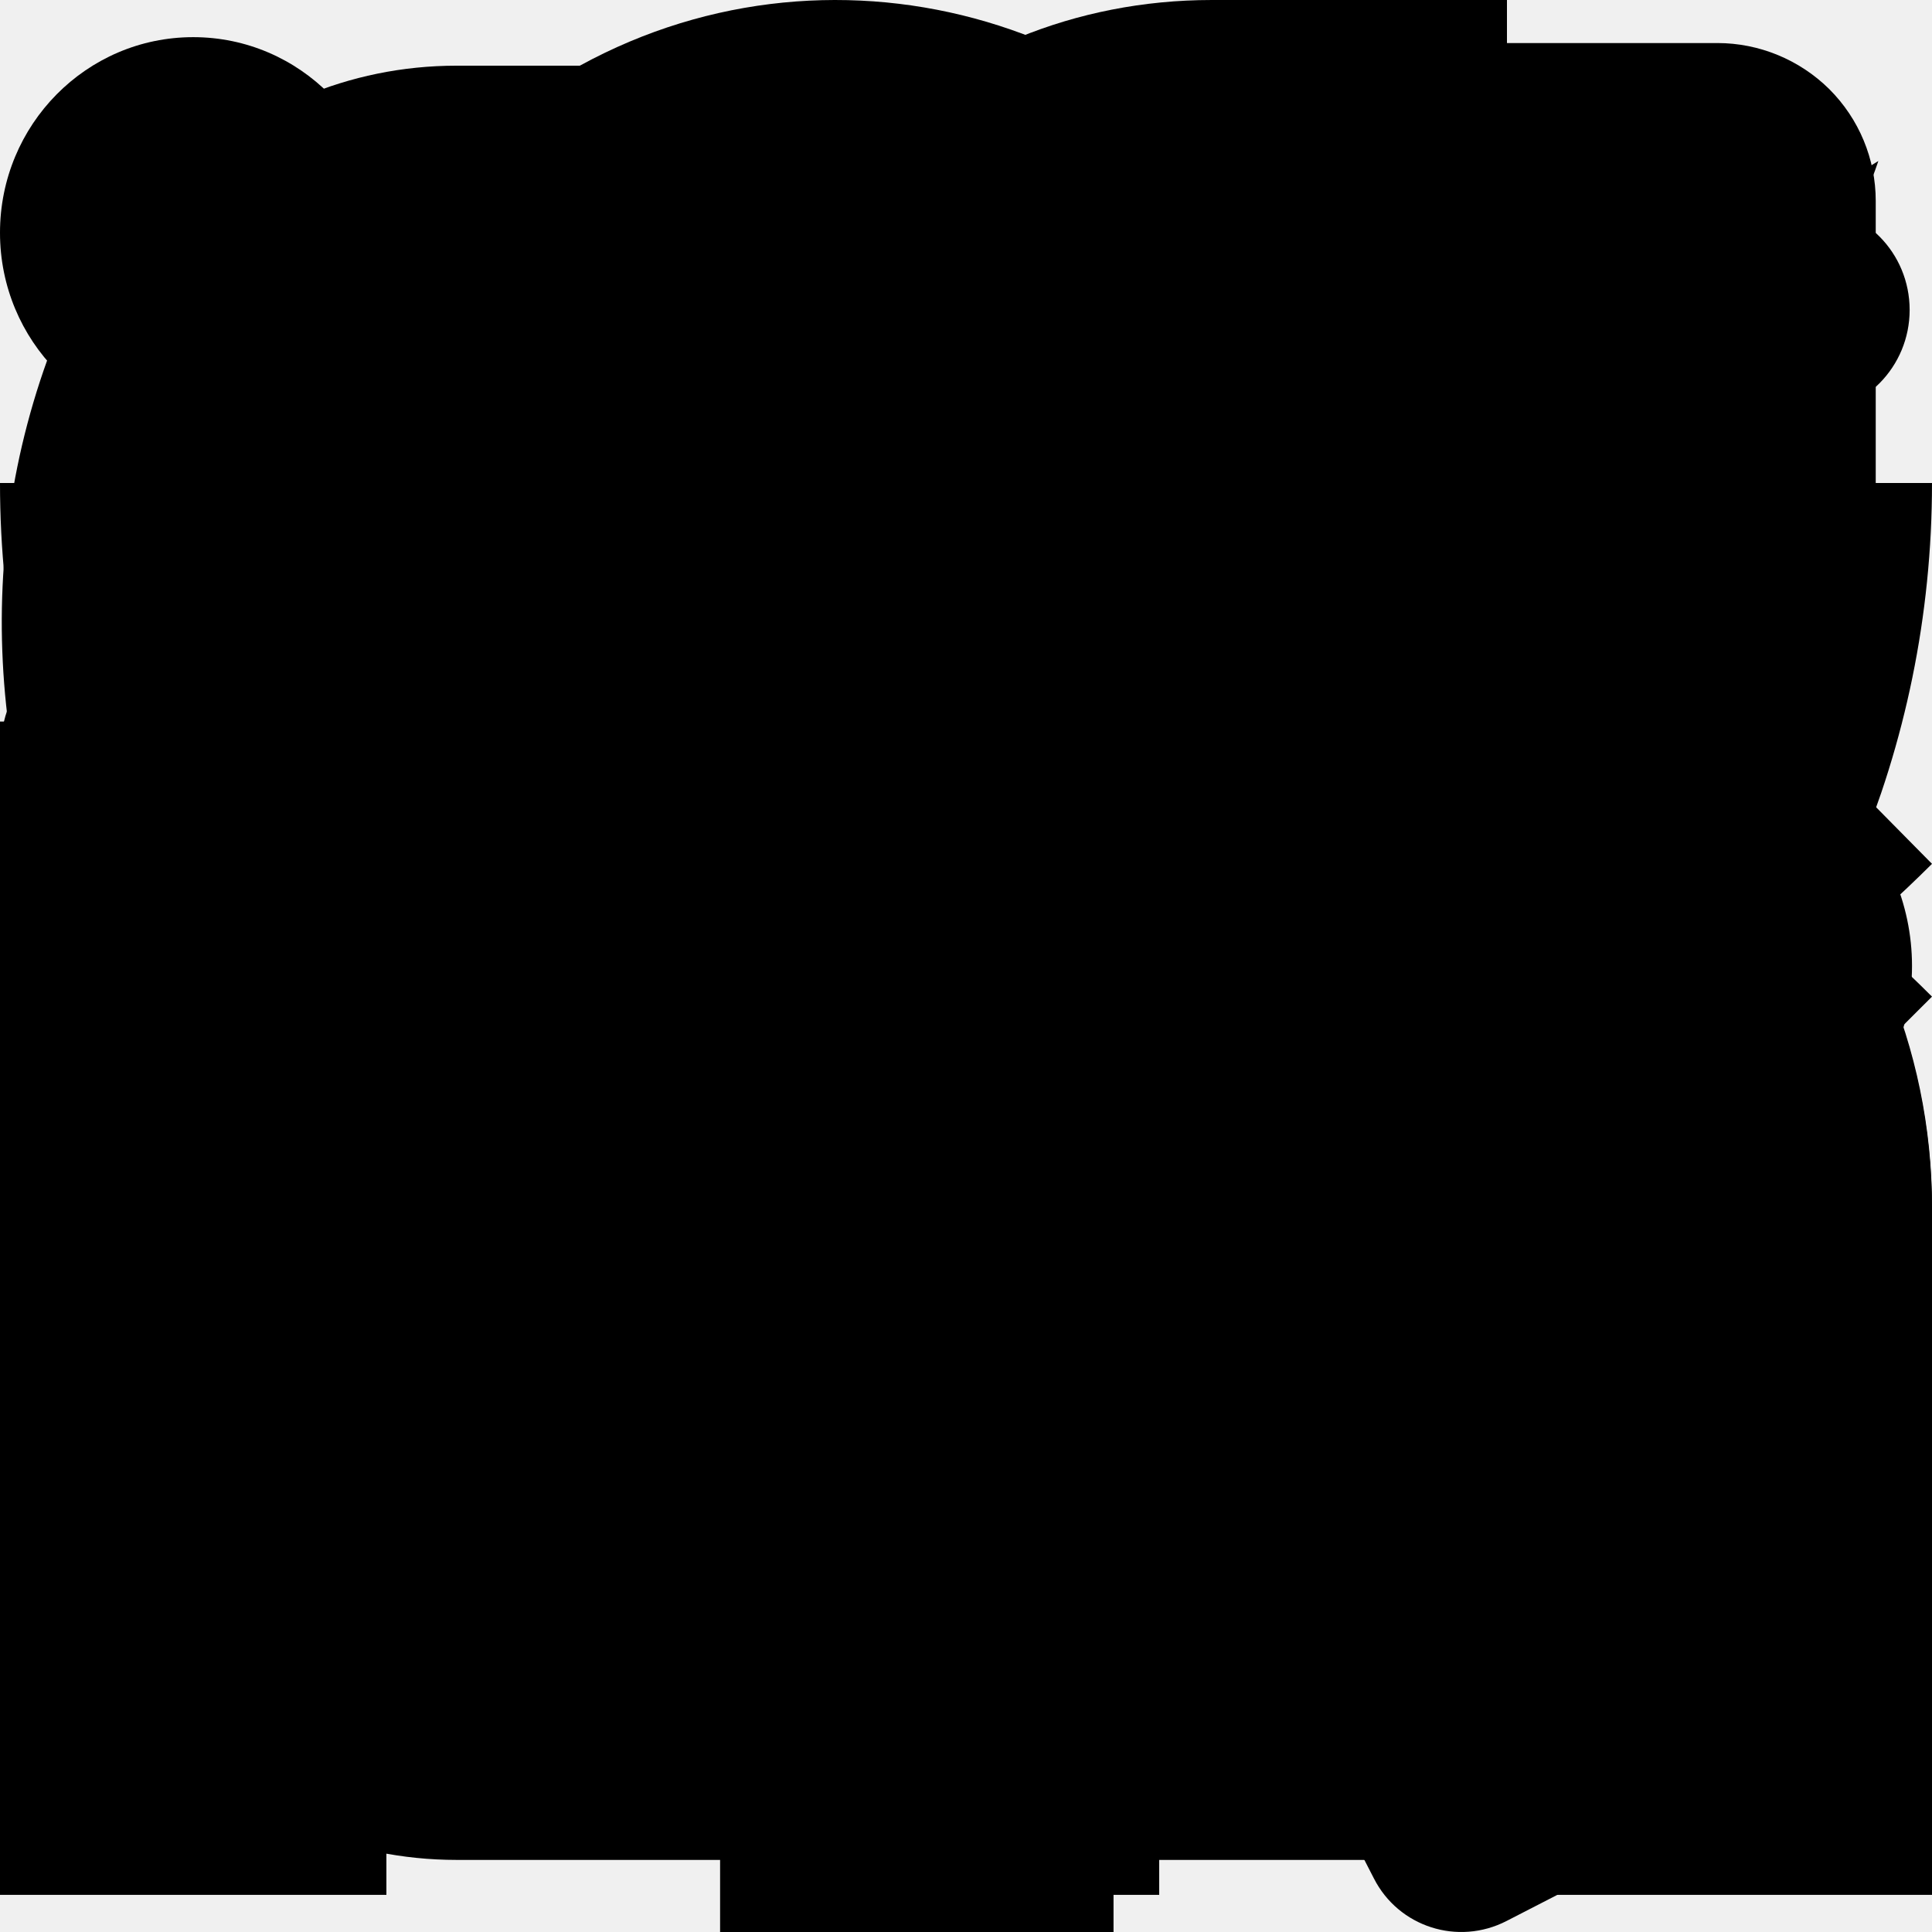
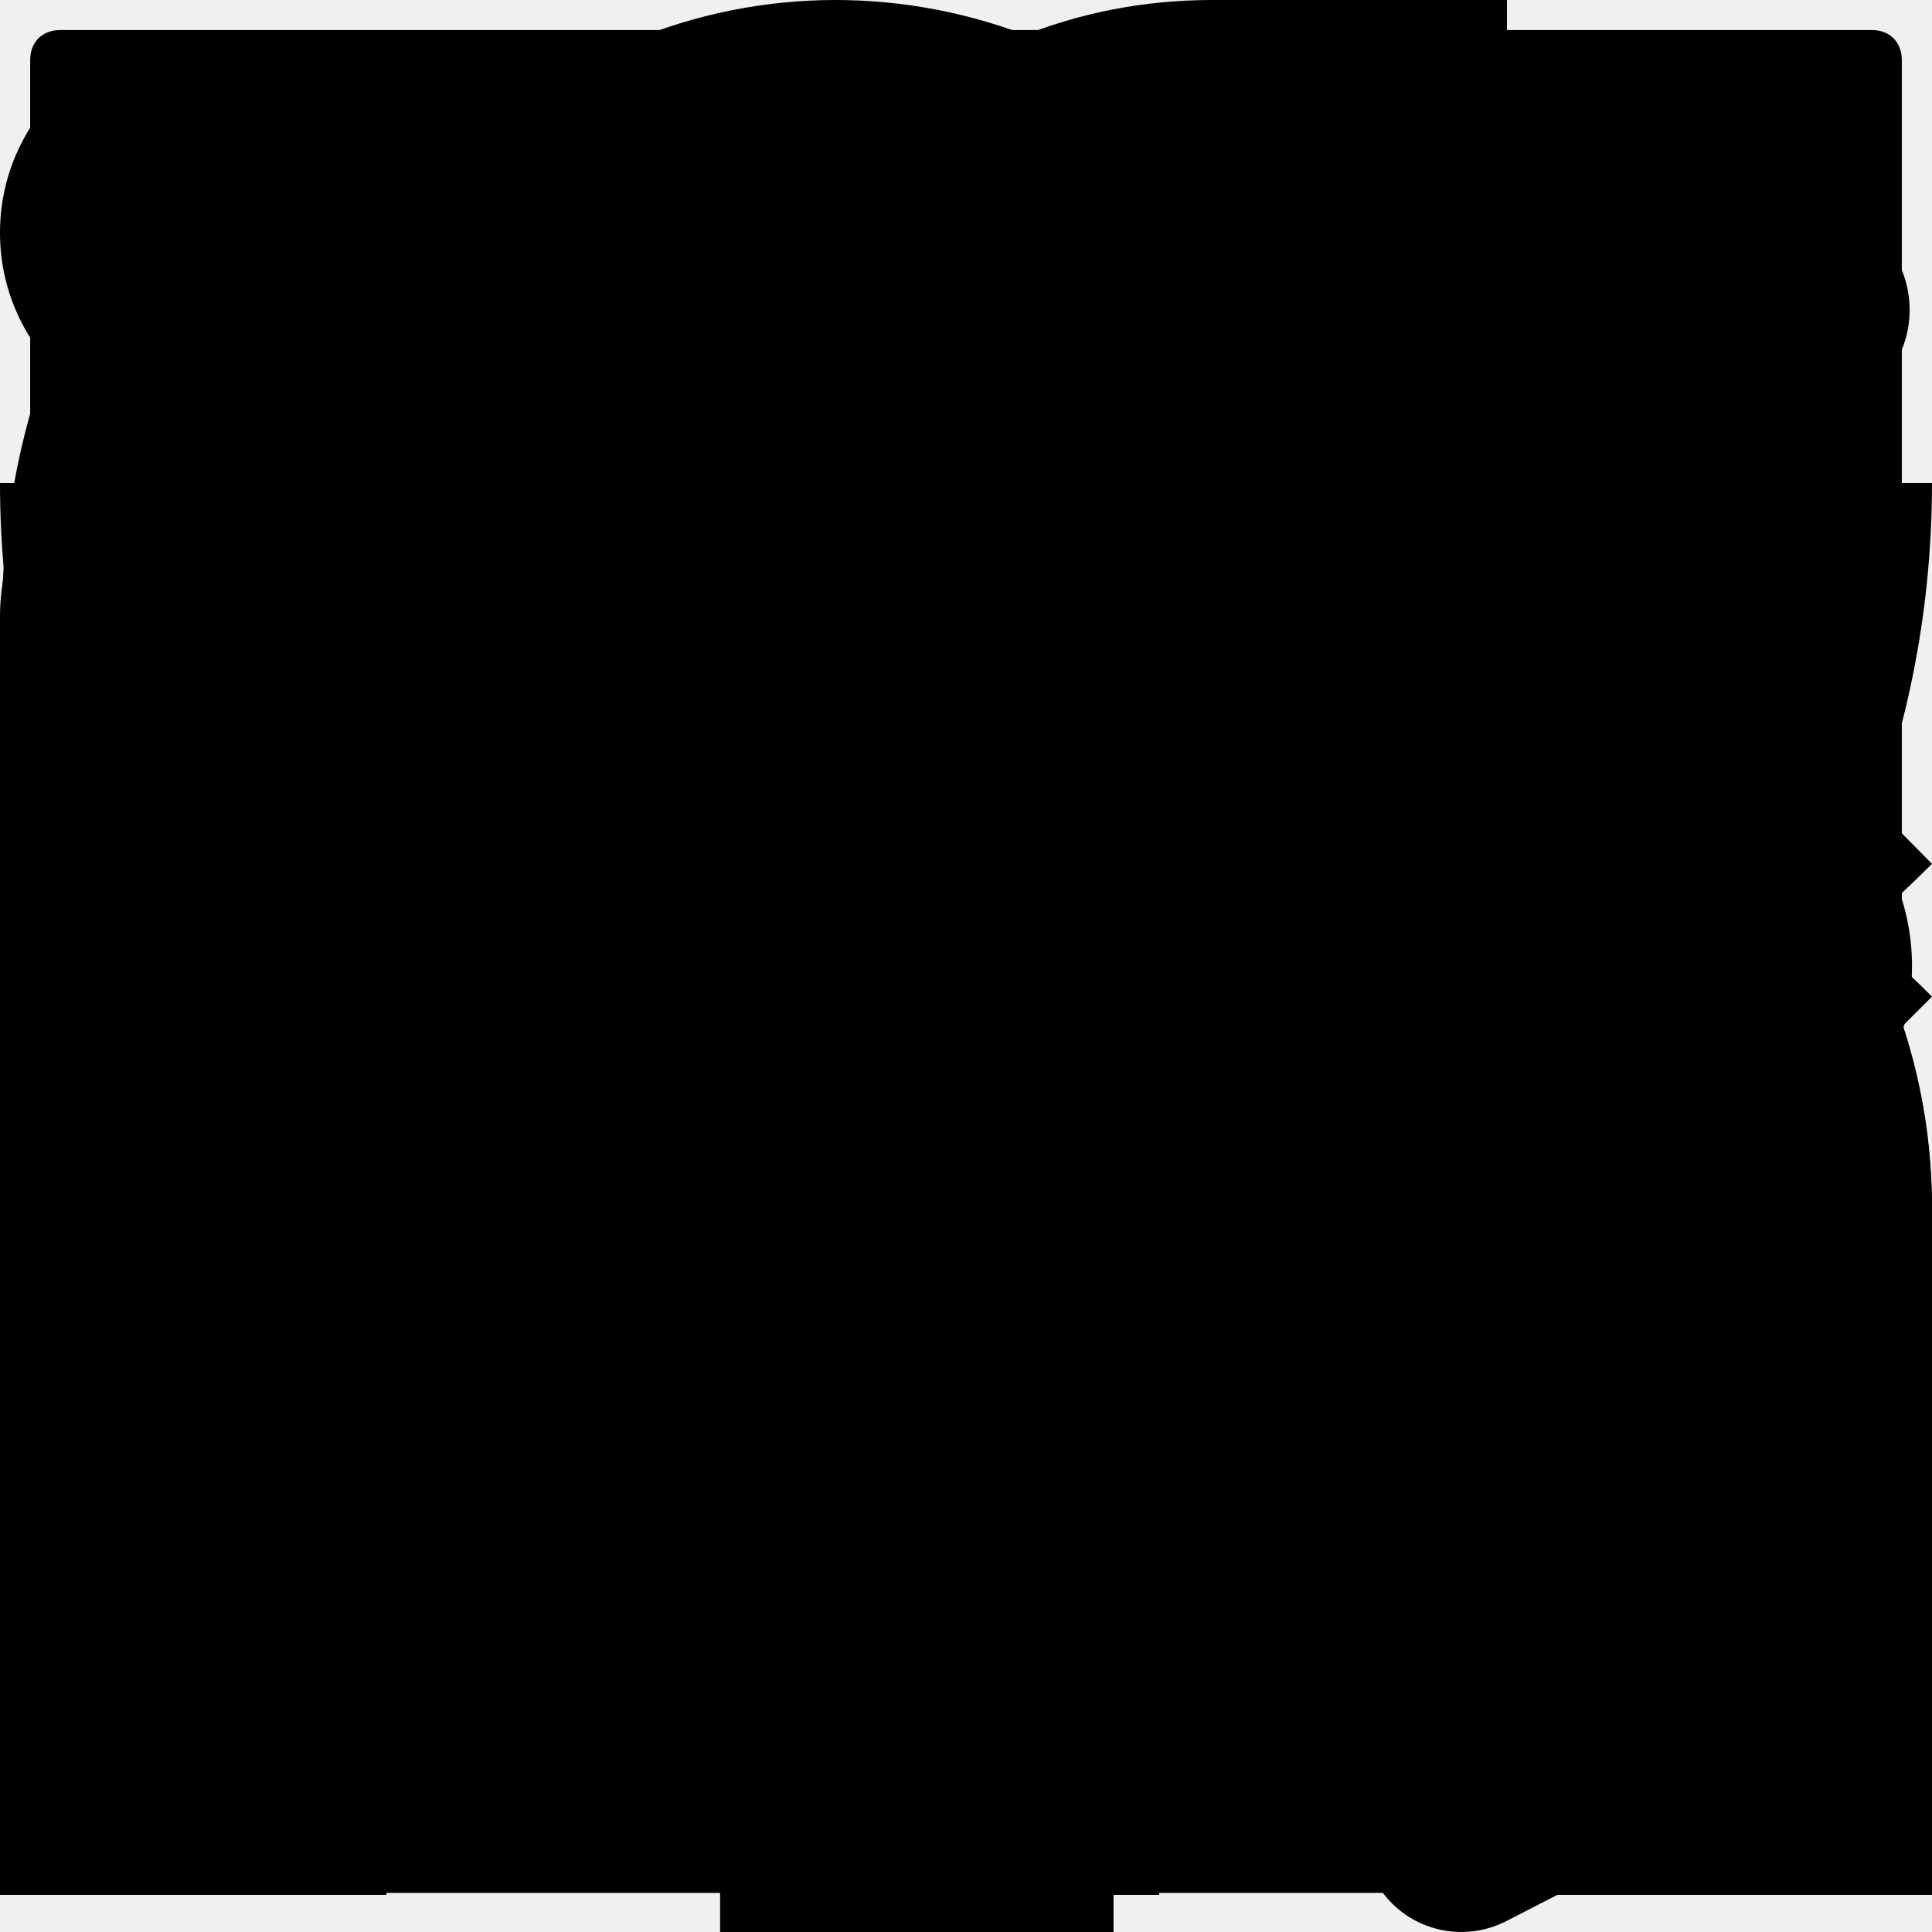
<svg xmlns="http://www.w3.org/2000/svg" version="1.1">
  <svg version="1.1" id="burger" x="0px" y="0px" xml:space="preserve" viewBox="0 0 700 564">
    <path d="M226.1,81.7h429c20.3,0,36.8-16.8,36.8-37.4c0-20.7-16.5-37.4-36.8-37.4H226c-20.3,0-36.8,16.8-36.8,37.4  C189.3,65,205.7,81.7,226.1,81.7L226.1,81.7z M42.3,318.8H655c20.3,0,36.8-16.8,36.8-37.4c0-20.7-16.5-37.4-36.8-37.4H42.3  c-20.3,0-36.8,16.8-36.8,37.4C5.5,302,22,318.8,42.3,318.8z M226.1,555.9h429c20.3,0,36.8-16.8,36.8-37.4S675.3,481,655,481H226  c-20.3,0-36.8,16.8-36.8,37.4S205.7,555.9,226.1,555.9L226.1,555.9z" />
  </svg>
  <svg version="1.1" id="arrow" x="0px" y="0px" viewBox="0 0 624 627" xml:space="preserve">
    <g>
      <path d="M596,317L314.1,37v150.3h-85.9v259.4h85.9V597L596,317z" />
      <path d="M121.9,187.3h63.5v259.4h-63.5V187.3z" />
      <path d="M36,187.3h42.9v259.4H36V187.3z" />
    </g>
  </svg>
  <svg version="1.1" id="feedback" x="0px" y="0px" xml:space="preserve" viewBox="0 0 570 568">
    <g>
      <path d="M226.7,291.7c-18.6,0-36.4-7.4-49.5-20.5c-13.1-13.1-20.5-30.9-20.5-49.5H63.3c-12.4,0-24.2,4.9-33,13.7   c-8.8,8.8-13.7,20.6-13.7,33v163.3c0,12.4,4.9,24.2,13.7,33c8.8,8.8,20.6,13.7,33,13.7H75v70l86.4-63.1c9.6-9.6,5.3-6.9,181.9-6.9   c12.4,0,24.2-4.9,33-13.7c8.8-8.8,13.7-20.6,13.7-33v-140L226.7,291.7z M98.3,373.3c-6.2,0-12.1-2.5-16.5-6.8   c-4.4-4.4-6.8-10.3-6.8-16.5s2.5-12.1,6.8-16.5c4.4-4.4,10.3-6.8,16.5-6.8c6.2,0,12.1,2.5,16.5,6.8s6.8,10.3,6.8,16.5   s-2.5,12.1-6.8,16.5S104.5,373.3,98.3,373.3z M203.3,373.3c-6.2,0-12.1-2.5-16.5-6.8c-4.4-4.4-6.8-10.3-6.8-16.5s2.5-12.1,6.8-16.5   c4.4-4.4,10.3-6.8,16.5-6.8c6.2,0,12.1,2.5,16.5,6.8s6.8,10.3,6.8,16.5s-2.5,12.1-6.8,16.5S209.5,373.3,203.3,373.3z M308.3,373.3   c-6.2,0-12.1-2.5-16.5-6.8c-4.4-4.4-6.8-10.3-6.8-16.5s2.5-12.1,6.8-16.5c4.4-4.4,10.3-6.8,16.5-6.8c6.2,0,12.1,2.5,16.5,6.8   s6.8,10.3,6.8,16.5s-2.5,12.1-6.8,16.5S314.5,373.3,308.3,373.3z" />
      <path d="M506.7,11.7h-280c-12.4,0-24.2,4.9-33,13.7c-8.8,8.7-13.7,20.6-13.7,33v163.3c0,12.4,4.9,24.2,13.7,33   c8.8,8.8,20.6,13.7,33,13.7c176.5,0,172.3-2.7,181.9,6.9l86.4,63.1v-70h11.7c12.4,0,24.2-4.9,33-13.7c8.8-8.8,13.7-20.6,13.7-33   V58.3c0-12.4-4.9-24.2-13.7-33C530.9,16.6,519,11.7,506.7,11.7L506.7,11.7z M366.7,202.9c-61.6-61.6-58.3-58.3-59.3-59.5h0   c-7.3-8.1-11.2-18.7-10.8-29.6c0.4-10.9,5-21.2,12.8-28.8s18.3-11.7,29.2-11.7c10.3,0.2,20.3,4.1,28,11   c8.1-7.3,18.7-11.2,29.6-10.8c10.9,0.4,21.2,5,28.8,12.8c7.5,7.9,11.7,18.3,11.7,29.2C436.7,140,420.9,148.6,366.7,202.9   L366.7,202.9z" />
    </g>
  </svg>
  <svg version="1.1" id="submit" x="0px" y="0px" xml:space="preserve" viewBox="0 0 603 600">
    <path d="M20,456.5C20,524.2,74.8,579,142.5,579h315c67.7,0,122.5-54.8,122.5-122.5v-315C580,73.8,525.2,19,457.5,19  h-315C74.8,19,20,73.8,20,141.5V456.5z M317.5,421.5c0,9.7-7.8,17.5-17.5,17.5s-17.5-7.8-17.5-17.5V214.1l-93.7,79  c-7.4,6.2-18.4,5.3-24.7-2.1c-6.2-7.4-5.3-18.4,2.1-24.7l122.5-103.3c6.5-5.5,16-5.5,22.6,0l122.5,103.3c7.4,6.2,8.3,17.3,2.1,24.7  c-6.2,7.4-17.3,8.3-24.7,2.1l-93.7-79L317.5,421.5z" />
  </svg>
  <svg version="1.1" id="coding" x="0px" y="0px" xml:space="preserve" viewBox="0 0 521 485">
    <g>
      <path d="M491.8,406.9l-43.1-125.6c0.5-1.4,0.8-2.8,0.8-4.3l-2.9-208.6c0-19.9-15.8-36.3-35-36.3H108.3c-19.3,0-35,16.2-35,36.3V275   L28.2,406.7v0.5c-3.3,10.5-1.3,21.6,5.4,30.3c6.8,9.1,17.4,14.4,28.9,14.4l395,0c11.6,0,22.2-5.3,28.9-14.4   c6.5-8.8,8.6-19.8,5.4-30.8L491.8,406.9z M96.7,68.3c0-7.1,5.3-12.9,11.7-12.9h303.3c6.4,0,11.7,5.8,11.7,13.1l2.7,196.9l-329.4,0   L96.7,68.3z M301.1,405.3H225c-6.4,0-11.7-5.3-11.7-11.7S218.6,382,225,382h76.1c6.4,0,11.7,5.3,11.7,11.7S307.5,405.3,301.1,405.3   z" />
      <path d="M285,91c-6.1-2.2-12.7,0.9-14.9,7l-42,116.7c-2.2,6.1,0.9,12.7,7,14.9c1.3,0.5,2.7,0.7,4,0.7c4.8,0,9.2-2.9,11-7.7L292,106   C294.2,99.9,291,93.3,285,91L285,91z" />
      <path d="M217,114.5c-3.9-5.3-11.2-6.3-16.3-2.4l-52.5,38.9c-2.9,2.2-4.7,5.7-4.7,9.3s1.8,7.2,4.7,9.3l52.5,38.9   c2.1,1.5,4.6,2.3,6.9,2.3c3.6,0,7.1-1.6,9.3-4.8c3.9-5.1,2.8-12.5-2.4-16.3l-39.9-29.5l39.9-29.5c5.1-3.9,6.3-11.2,2.4-16.3   L217,114.5z" />
      <path d="M319.5,112c-5.1-3.9-12.5-2.8-16.3,2.4c-3.9,5.1-2.8,12.5,2.4,16.3l39.9,29.5l-39.9,29.5c-5.1,3.9-6.3,11.2-2.4,16.3   c2.3,3.1,5.8,4.8,9.3,4.8c2.4,0,4.9-0.7,6.9-2.3l52.5-38.9c2.9-2.2,4.8-5.7,4.8-9.3s-1.8-7.2-4.8-9.3l-52.5-38.9L319.5,112z" />
    </g>
  </svg>
  <svg version="1.1" id="challenge" x="0px" y="0px" xml:space="preserve" viewBox="0 0 504 509">
    <g>
      <path d="M161.7,476.9H256V308.7h-94.3L161.7,476.9z" />
      <path d="M289.6,476.9h94.3V236.6h-94.3L289.6,476.9z" />
      <path d="M33.7,476.9H128v-96.1H33.7V476.9z" />
      <path d="M319.9,35.1h33.6v172.7h-33.6V35.1z" />
      <path d="M463.6,116.8H336.7V35.1h126.9l-36,40.9L463.6,116.8z" />
    </g>
  </svg>
  <svg version="1.1" id="waves" x="0px" y="0px" xml:space="preserve" viewBox="0 0 571 368" preserveAspectRatio="none">
    <g>
      <path d="M47.4,131.7c27.7,0,41-21.4,51.7-38.6c9.7-15.6,16.2-25.2,27.5-25.2c11.3,0,17.8,9.6,27.5,25.2   c10.7,17.2,24,38.6,51.7,38.6c27.7,0,41-21.4,51.6-38.6c9.7-15.6,16.2-25.2,27.6-25.2s17.9,9.6,27.6,25.2   c10.7,17.2,24,38.6,51.6,38.6c27.7,0,41-21.4,51.7-38.6c9.7-15.6,16.2-25.2,27.6-25.2c11.3,0,17.8,9.6,27.5,25.2   c10.7,17.2,24,38.6,51.7,38.6c7.8,0,14.2-6.4,14.2-14.2c0-7.8-6.4-14.2-14.2-14.2c-11.3,0-17.9-9.6-27.6-25.2   c-10.7-17.2-24-38.6-51.7-38.6c-27.7,0-41,21.4-51.7,38.6c-9.7,15.6-16.2,25.2-27.6,25.2c-11.3,0-17.8-9.6-27.5-25.2   c-10.7-17.2-24-38.6-51.7-38.6c-27.7,0-41,21.4-51.7,38.6c-9.7,15.6-16.2,25.2-27.5,25.2c-11.3,0-17.9-9.6-27.5-25.2   c-10.7-17.2-24-38.6-51.6-38.6c-27.7,0-41,21.4-51.6,38.6c-9.7,15.6-16.2,25.2-27.6,25.2c-7.8,0-14.2,6.4-14.2,14.2   C33.2,125.4,39.5,131.7,47.4,131.7L47.4,131.7z" />
      <path d="M522.6,202.7c-11.3,0-17.9-9.6-27.6-25.2c-10.7-17.2-24-38.6-51.7-38.6c-27.7,0-41,21.4-51.7,38.6   c-9.7,15.6-16.2,25.2-27.6,25.2c-11.3,0-17.8-9.6-27.5-25.2c-10.7-17.2-24-38.6-51.7-38.6s-41,21.4-51.7,38.6   c-9.7,15.6-16.2,25.2-27.5,25.2c-11.3,0-17.9-9.6-27.5-25.2c-10.7-17.2-24-38.6-51.6-38.6c-27.7,0-41,21.4-51.6,38.6   c-9.7,15.6-16.2,25.2-27.6,25.2c-7.8,0-14.2,6.4-14.2,14.2c0,7.8,6.4,14.2,14.2,14.2c27.7,0,41-21.4,51.7-38.6   c9.7-15.6,16.2-25.2,27.5-25.2c11.3,0,17.8,9.6,27.5,25.2c10.7,17.2,24,38.6,51.7,38.6c27.7,0,41-21.4,51.6-38.6   c9.7-15.6,16.2-25.2,27.6-25.2s17.9,9.6,27.6,25.2c10.7,17.2,24,38.6,51.6,38.6c27.7,0,41-21.4,51.7-38.6   c9.7-15.6,16.2-25.2,27.6-25.2c11.3,0,17.8,9.6,27.5,25.2c10.7,17.2,24,38.6,51.7,38.6c7.8,0,14.2-6.4,14.2-14.2   C536.8,209.1,530.5,202.7,522.6,202.7L522.6,202.7z" />
      <path d="M522.6,302.1c-11.3,0-17.9-9.6-27.6-25.2c-10.7-17.2-24-38.6-51.7-38.6c-27.7,0-41,21.4-51.7,38.6   c-9.7,15.6-16.2,25.2-27.6,25.2c-11.3,0-17.8-9.6-27.5-25.2c-10.7-17.2-24-38.6-51.7-38.6s-41,21.4-51.7,38.6   c-9.7,15.6-16.2,25.2-27.5,25.2c-11.3,0-17.9-9.6-27.5-25.2c-10.7-17.2-24-38.6-51.6-38.6c-27.7,0-41,21.4-51.6,38.6   c-9.7,15.6-16.2,25.2-27.6,25.2c-7.8,0-14.2,6.3-14.2,14.2c0,7.8,6.4,14.2,14.2,14.2c27.7,0,41-21.4,51.7-38.6   c9.7-15.6,16.2-25.2,27.5-25.2c11.3,0,17.8,9.6,27.5,25.2c10.7,17.2,24,38.6,51.7,38.6c27.7,0,41-21.4,51.6-38.6   c9.7-15.6,16.2-25.2,27.6-25.2s17.9,9.6,27.6,25.2c10.7,17.2,24,38.6,51.6,38.6c27.7,0,41-21.4,51.7-38.6   c9.7-15.6,16.2-25.2,27.6-25.2c11.3,0,17.8,9.6,27.5,25.2c10.7,17.2,24,38.6,51.7,38.6c7.8,0,14.2-6.4,14.2-14.2   C536.8,308.5,530.5,302.1,522.6,302.1L522.6,302.1z" />
    </g>
  </svg>
  <svg version="1.1" id="cross" x="0px" y="0px" xml:space="preserve" viewBox="0 0 365 344">
    <g>
      <path d="M311.7,26.5L181,157.2L50.3,26.5L34.5,42.3L165.2,173L34.5,303.7l15.8,15.8L181,188.8l130.7,130.7l15.8-15.8L196.8,173   L327.5,42.3L311.7,26.5z" />
    </g>
  </svg>
  <svg id="glass" viewBox="0 0 363.38 529.53">
    <g>
      <path d="m229.97,391.35s44.32,86.16,63.52,123.5c6.77,13.3,23.03,18.52,36.36,11.66l18.84-9.69c13.3-6.77,18.52-23.03,11.66-36.36l-63.52-123.5c-2.01-3.91-6.88-5.47-10.79-3.46l-52.62,27.06c-3.91,2.01-5.47,6.88-3.46,10.79h0Zm50.78-44.06l-44.38-86.28c54.06-42.33,72.23-118.43,39.67-181.73C239.17,7.6,150.97-20.69,79.28,16.18,7.6,53.05-20.69,141.26,16.18,212.94c32.56,63.3,105.06,92.69,170.91,73.42l44.38,86.28,49.28-25.35h0ZM92.64,42.14c-57.41,29.46-80.04,100-50.49,157.45,29.57,57.35,100.12,79.98,157.45,50.49,57.35-29.57,79.98-100.12,50.49-157.45-29.57-57.35-100.12-79.98-157.45-50.49h0Z" fill-rule="evenodd" />
    </g>
  </svg>
  <svg version="1.1" id="dropdown" x="0px" y="0px" xml:space="preserve" viewBox="0 0 279 219">
    <path d="M33.3,77.9l92.2,92.2c9.1,9.1,23.9,9.1,33,0l92.2-92.2c14.7-14.7,4.3-39.8-16.5-39.8H49.8C29.1,38.1,18.6,63.2,33.3,77.9z" />
  </svg>
  <svg version="1.1" id="worldwide" x="0px" y="0px" xml:space="preserve" viewBox="0 0 500 515">
    <g>
      <path d="M157,126.1h84V32C206,36.4,175.8,72.6,157,126.1z" />
      <path d="M152.1,371.4H241V263H136C136.4,299.7,141.8,336.1,152.1,371.4L152.1,371.4z" />
      <path d="M343.9,140.6H255V249h105C359.6,212.3,354.2,175.9,343.9,140.6z" />
      <path d="M136,249h105V140.6h-88.9C141.8,175.9,136.4,212.3,136,249L136,249z" />
      <path d="M255,32v94.1h84C320.2,72.6,290,36.4,255,32z" />
      <path d="M122,263H24c1.2,38.2,12.1,75.4,31.8,108.1h81.1C127.3,335.9,122.3,299.5,122,263z" />
      <path d="M359.1,371.4h81.6c19.7-32.8,30.7-70.1,31.8-108.4H374C373.8,299.6,368.8,336,359.1,371.4z" />
      <path d="M241,480v-94.1h-84C175.8,439.4,206,475.6,241,480z" />
      <path d="M136.9,140.6H55.4C35.6,173.4,24.7,210.7,23.6,249H122C122.2,212.4,127.2,176,136.9,140.6z" />
      <path d="M141.4,385.9H64.9c31.5,44.4,78,75.8,131,88.5C173.3,455.6,154.5,424.7,141.4,385.9L141.4,385.9z" />
      <path d="M195.9,37.6c-52.9,12.7-99.5,44.2-131,88.5h76.5C154.5,87.3,173.3,56.4,195.9,37.6L195.9,37.6z" />
      <path d="M300.1,474.4c52.9-12.7,99.5-44.2,131-88.5h-76.5C341.5,424.7,322.7,455.6,300.1,474.4L300.1,474.4z" />
      <path d="M255,385.9V480c34.6-4.5,64.9-40.7,84-94.2L255,385.9z" />
      <path d="M354.6,126.1h76.5c-31.5-44.4-78-75.8-131-88.5C322.7,56.4,341.5,87.3,354.6,126.1L354.6,126.1z" />
      <path d="M360,263H255v108.4h88.9C354.2,336.1,359.6,299.7,360,263z" />
      <path d="M374,249h98c-1.2-38.2-12.1-75.4-31.8-108.1h-81.1C368.7,176.1,373.7,212.5,374,249z" />
    </g>
  </svg>
  <svg version="1.1" id="night" x="0px" y="0px" xml:space="preserve" viewBox="0 0 543 567">
    <g>
      <path d="M493.2,386.2c-38.4,88.1-125.5,145.2-221.9,145.2c-133.6,0-242.5-108.9-242.5-242.5C28.8,193.1,85.6,106,173.4,67   c7.7-3.5,17-1.9,23,4.4c6,6,7.9,15.1,4.4,22.8C127.5,262.4,300,432.4,465.8,359c7.9-3.5,17-1.9,23,4.1   C494.9,369.2,496.7,378.3,493.2,386.2L493.2,386.2z" />
      <path d="M517.3,83.3c-23.2-8.8-41.7-27.4-50.4-50.8c-1.9-5.2-8.8-5.2-10.8,0c-8.8,23.2-27.5,41.7-51,50.3c-5.2,1.9-5.2,8.9,0,10.8   c23.4,8.8,42,27.4,50.7,50.8c1.9,5.2,8.8,5.2,10.8,0c8.8-23.2,27.4-41.7,50.7-50.4C522.5,92.2,522.5,85.3,517.3,83.3L517.3,83.3z" />
      <path d="M353.5,178.8c-23.2-8.8-41.7-27.4-50.4-50.8c-1.9-5.2-8.8-5.2-10.8,0c-8.8,23.2-27.5,41.7-51,50.3c-5.2,1.9-5.2,8.9,0,10.8   c23.4,8.8,42,27.4,50.7,50.8c1.9,5.2,8.8,5.2,10.8,0c8.8-23.2,27.4-41.7,50.7-50.4C358.7,187.7,358.7,180.8,353.5,178.8   L353.5,178.8z" />
    </g>
  </svg>
  <svg version="1.1" id="profile" x="0px" y="0px" xml:space="preserve" viewBox="0 0 484 509">
    <g>
      <path d="M268.6,269h-48.7c-101.4,0-183.1,81.8-183.1,182.6c0,7.3,6.2,13.4,13.4,13.4h388.1c7.3,0,13.4-6.2,13.4-13.4   C451.2,350.8,369.4,269,268.6,269L268.6,269z" />
      <path d="M322.4,151.4v-44.8c0-43.1-35.3-78.4-78.4-78.4c-43.1,0-78.4,35.3-78.4,78.4v44.8c0,43.1,35.3,78.4,78.4,78.4   C287.1,229.8,322.4,194.5,322.4,151.4z" />
    </g>
  </svg>
  <svg version="1.1" id="bell" x="0px" y="0px" xml:space="preserve" viewBox="0 0 563 608">
    <g>
      <path d="M67.7,498.1c-42.5,0-42.5-66.7,0-66.7c38.4,0,40.4-125.3,40.4-169.8c0-101.1,56.6-161.7,125.3-179.9   C227.4,51.3,249.6,21,282,21s56.6,30.3,50.5,60.6c66.7,18.2,123.3,78.8,123.3,179.9c0,44.5,4,169.8,40.4,169.8   c44.5,0,44.5,66.7,0,66.7H67.7z M257.7,75.6c16.2-2,32.3-2,48.5,0c4-14.2-8.1-28.3-24.3-28.3C265.8,47.3,253.7,61.4,257.7,75.6   L257.7,75.6z" />
      <path d="M320.4,512.3c18.2,30.3-4,68.7-38.4,68.7s-54.6-38.4-38.4-68.7L320.4,512.3L320.4,512.3z" />
    </g>
  </svg>
  <svg version="1.1" id="home" x="0px" y="0px" xml:space="preserve" viewBox="0 0 313 326">
    <g id="XMLID_1_">
      <g>
        <path d="M282.7,148.7c4.5,4.3,4.7,11.4,0.4,15.8l-7.8,8.1c-4.3,4.5-11.4,4.6-15.8,0.4l1.3,1.2c-2.2-2.1-4-1.3-4,1.8v104.6    c0,6.2-5,11.2-11.2,11.2H66.4c-6.2,0-11.2-5.1-11.2-11.2V176.1c0-3.1-1.8-3.9-4-1.8l1.3-1.2c-4.5,4.3-11.5,4.1-15.8-0.4l-7.8-8.1    c-4.3-4.5-4.1-11.5,0.4-15.8L147.9,35.5c4.5-4.3,11.7-4.3,16.3,0L282.7,148.7z M192.8,252.5V244c0-3.7-3-6.7-6.7-6.7H127    c-3.7,0-6.7,3-6.7,6.7v8.5c0,3.7,3,6.7,6.7,6.7H186C189.7,259.2,192.8,256.2,192.8,252.5z" />
      </g>
      <g />
    </g>
  </svg>
  <svg version="1.1" id="sun" x="0px" y="0px" xml:space="preserve" viewBox="0 0 577 568">
    <g>
      <path d="M279.3,531.6c-2.9-2.9-4.5-6.8-4.4-10.8v-65.2c0-5.4,2.9-10.3,7.5-13c4.7-2.7,10.4-2.7,15,0c4.7,2.7,7.5,7.7,7.5,13v65.2   c0.1,4-1.5,7.8-4.3,10.7c-2.8,2.9-6.6,4.5-10.6,4.6H290C286,536,282.2,534.4,279.3,531.6L279.3,531.6z M446.7,462l-46.1-46.1   c-2.9-2.8-4.5-6.7-4.5-10.7c0-4,1.6-7.9,4.4-10.7c2.8-2.8,6.7-4.4,10.7-4.4c4,0,7.9,1.7,10.7,4.5l46.1,46.1h0   c2.9,2.8,4.5,6.6,4.5,10.7c0,4-1.6,7.9-4.4,10.7c-2.8,2.8-6.7,4.4-10.7,4.4C453.4,466.5,449.5,464.9,446.7,462L446.7,462z    M111.9,462.3L111.9,462.3c-2.9-2.8-4.6-6.7-4.6-10.8s1.6-8,4.6-10.8l46.1-46.1h0c2.8-2.9,6.6-4.5,10.7-4.5c4,0,7.9,1.6,10.7,4.4   c2.8,2.8,4.4,6.7,4.4,10.7c0,4-1.7,7.9-4.5,10.7L133.2,462h0c-2.8,2.9-6.6,4.5-10.6,4.6C118.7,466.6,114.8,465.1,111.9,462.3   L111.9,462.3z M174.4,284c0-30.7,12.2-60.1,33.9-81.7c21.7-21.7,51.1-33.9,81.7-33.9c30.7,0,60.1,12.2,81.7,33.9   c21.7,21.7,33.9,51.1,33.9,81.7c0,30.7-12.2,60.1-33.9,81.7s-51.1,33.9-81.7,33.9c-30.7,0-60.1-12.2-81.7-33.9   C186.6,344,174.4,314.6,174.4,284z M446.4,284c0-4,1.6-7.8,4.4-10.6c2.8-2.8,6.6-4.4,10.6-4.4h65.2c4-0.1,7.9,1.5,10.8,4.3   c2.9,2.8,4.5,6.7,4.5,10.7c0,4-1.6,7.9-4.5,10.7c-2.9,2.8-6.8,4.4-10.8,4.3h-65.2c-4,0-7.8-1.6-10.6-4.4   C448,291.8,446.4,288,446.4,284L446.4,284z M53.2,299c-4,0.1-7.9-1.5-10.8-4.3C39.6,291.9,38,288,38,284c0-4,1.6-7.9,4.5-10.7   c2.9-2.8,6.7-4.4,10.8-4.3h65.2c5.4,0,10.3,2.9,13,7.5c2.7,4.7,2.7,10.4,0,15c-2.7,4.7-7.7,7.5-13,7.5L53.2,299z M400.6,173.4   c-2.8-2.8-4.4-6.6-4.4-10.6s1.6-7.8,4.4-10.6l46.1-46.1c2.8-2.9,6.6-4.5,10.7-4.5c4,0,7.9,1.6,10.7,4.4c2.8,2.8,4.4,6.7,4.4,10.7   s-1.7,7.9-4.5,10.7l-46.1,46.1c-2.8,2.8-6.6,4.4-10.6,4.4S403.4,176.2,400.6,173.4L400.6,173.4z M158.1,173.3L112,127.2h0   c-2.9-2.8-4.5-6.6-4.5-10.7s1.6-7.9,4.4-10.7c2.8-2.8,6.7-4.4,10.7-4.4c4,0,7.9,1.7,10.7,4.5l46.1,46.1h0c2.8,2.8,4.4,6.6,4.5,10.6   c0,4-1.6,7.8-4.4,10.7c-2.8,2.8-6.7,4.4-10.7,4.4S160.9,176.2,158.1,173.3L158.1,173.3z M274.9,112.5V47.3v-0.2   c0-5.4,2.9-10.3,7.5-13c4.7-2.7,10.4-2.7,15,0c4.7,2.7,7.5,7.6,7.5,13v0.2v65.2c0,5.4-2.9,10.3-7.5,13c-4.7,2.7-10.4,2.7-15,0   C277.8,122.8,274.9,117.9,274.9,112.5L274.9,112.5z" />
    </g>
  </svg>
  <svg version="1.1" id="eye" x="0px" y="0px" viewBox="0 0 394.3 157.1" style="enable-background:new 0 0 394.3 157.1;" xml:space="preserve">
    <path d="M394.3,84.8l-39.2,39.1c-23.1-22.7-50.7-40.1-81.2-51.2c2.3,25-7.8,49.6-26.9,65.8c-14.1,12.1-32.1,18.7-50.6,18.6       c-21.5-0.3-41.9-9.4-56.5-25.2S117.8,95,119.2,73.6c-30.3,10.3-57.8,27.4-80.4,50L0,84.3C52.4,32.1,123.3,2.9,197.3,3       C271.1,3.1,342,32.5,394.3,84.8L394.3,84.8z" />
  </svg>
  <svg version="1.1" id="closedEye" x="0px" y="0px" viewBox="0 0 394.3 120.9" style="enable-background:new 0 0 394.3 120.9;" xml:space="preserve">
    <path d="M0,39.1L39.2,0c23.1,22.7,50.7,40.1,81.2,51.2c29.1,12.9,111.3,17.5,154.7-0.9c30.3-10.3,57.8-27.4,80.4-50l38.8,39.3       C341.9,91.8,271,121,197,120.9C123.1,120.8,52.2,91.4,0,39.1L0,39.1z" />
  </svg>
  <svg version="1.1" id="back" x="0px" y="0px" viewBox="0 0 527.4 453.5" style="enable-background:new 0 0 527.4 453.5;" xml:space="preserve">
    <g>
      <path d="M527.4,292.7c0,88.5-72.2,160.7-160.7,160.7c-20.2,0-36.4-16.2-36.4-36.4c0-20.2,16.2-36.4,36.4-36.4         c48.2,0,87.9-39.2,87.9-87.9c0-48.2-39.2-87.9-87.9-87.9l-242.5,0l70.6,70.6c14,14,14,37.5,0,51.5c-7.3,7.3-16.2,10.6-25.8,10.6         c-9.5,0-18.5-3.4-25.8-10.6L10.5,194.7c-14-14-14-37.5,0-51.5L143.2,10.5c14-14,37.5-14,51.5,0s14,37.5,0,51.5l-70.6,70.6h242.5         C455.1,132.6,527.4,204.3,527.4,292.7L527.4,292.7z" />
    </g>
  </svg>
  <svg id="dot" viewBox="0 0 29 7" fill="none">
    <path d="M17.938 3.5C17.938 5.463 16.285 7 14.35 7C12.415 7 10.762 5.388 10.762 3.5C10.762 1.613 12.415 0 14.35 0C16.285 0 17.938 1.613 17.938 3.5ZM25.113 0C23.101 0 21.525 1.613 21.525 3.5C21.525 5.388 23.101 7 25.113 7C27.124 7 28.7 5.388 28.7 3.5C28.7 1.613 27.124 0 25.113 0ZM3.587 0C1.576 0 0 1.613 0 3.5C0 5.388 1.653 7 3.587 7C5.522 7 7.175 5.388 7.175 3.5C7.175 1.613 5.599 0 3.587 0Z" fill="black" />
  </svg>
  <svg id="down" viewBox="0 0 20 10">
    <g>
      <path d="m18,0c0,4.42-3.58,8-8,8S2,4.42,2,0" fill="none" stroke="currentColor" stroke-width="4" />
    </g>
  </svg>
  <svg id="twitter" viewBox="0 0 30 25" fill="none">
    <g clip-path="url(#clip0_86_220)">
      <path d="M29.167 4.75338e-05C29.167 4.75338e-05 28.146 3.088 26.25 5C28.583 19.706 12.542 30.441 0 22.059C3.208 22.206 6.417 21.177 8.75 19.118C1.458 16.912 -2.188 8.235 1.458 1.471C4.667 5.294 9.625 7.5 14.583 7.353C13.271 1.177 20.417 -2.353 24.792 1.765C26.396 1.765 29.167 4.75338e-05 29.167 4.75338e-05Z" fill="black" />
    </g>
    <defs>
      <clipPath id="clip0_86_220">
        <rect width="29.167" height="25" fill="white" />
      </clipPath>
    </defs>
  </svg>
  <svg id="facebook" viewBox="0 0 14 25" fill="none">
    <g clip-path="url(#clip0_86_222)">
      <path d="M14 0H10.182C6.618 0 3.818 2.75 3.818 6.25V10H0V15H3.818V25H8.909V15H12.727L14 10H8.909V6.25C8.909 5.5 9.418 5 10.182 5H14V0Z" fill="black" />
    </g>
    <defs>
      <clipPath id="clip0_86_222">
        <rect width="14" height="25" fill="white" />
      </clipPath>
    </defs>
  </svg>
  <svg id="linkedin" viewBox="0 0 26 25" fill="none">
    <g clip-path="url(#clip0_86_224)">
      <path d="M18.2 7.895C22.49 7.895 26 11.447 26 15.79V25H20.8V15.79C20.8 14.342 19.63 13.158 18.2 13.158C16.77 13.158 15.6 14.342 15.6 15.79V25H10.4V15.79C10.4 11.447 13.91 7.895 18.2 7.895Z" fill="black" />
      <path d="M5.2 9.21H0V25H5.2V9.21Z" fill="black" />
      <path d="M2.6 5.263C4.036 5.263 5.2 4.085 5.2 2.632C5.2 1.178 4.036 0 2.6 0C1.164 0 0 1.178 0 2.632C0 4.085 1.164 5.263 2.6 5.263Z" fill="black" />
    </g>
    <defs>
      <clipPath id="clip0_86_224">
        <rect width="26" height="25" fill="white" />
      </clipPath>
    </defs>
  </svg>
+   <svg id="create" viewBox="0 0 21 20" stroke="none">
+     <path d="M17.662 0H6.211C4.925 0 3.872 1.051 3.872 2.336V3.868H2.338C1.053 3.868 0 4.919 0 6.204V17.665C0 18.949 1.053 20.001 2.338 20.001H13.79C15.076 20.001 16.128 18.949 16.128 17.665V16.129H17.666C18.952 16.129 20.005 15.078 20.005 13.793V2.336C20.001 1.051 18.948 0 17.662 0ZM8.925 16.152C8.925 16.636 8.545 17.015 8.06 17.015C7.827 17.015 7.598 16.91 7.451 16.764C7.305 16.617 7.2 16.384 7.2 16.155V12.791H3.831C3.598 12.791 3.369 12.685 3.222 12.539C3.075 12.393 2.97 12.16 2.97 11.931C2.97 11.446 3.35 11.067 3.835 11.067H7.203V7.698C7.203 7.214 7.583 6.835 8.068 6.835C8.553 6.835 8.933 7.214 8.933 7.698V11.063H12.294C12.779 11.063 13.158 11.442 13.158 11.927C13.158 12.411 12.779 12.791 12.294 12.791H8.925V16.152ZM18.275 13.774C18.275 14.112 18.001 14.383 17.666 14.383H16.128V6.204C16.128 4.919 15.076 3.868 13.79 3.868H5.579V2.336C5.579 1.998 5.854 1.727 6.188 1.727H17.662C18.001 1.727 18.271 2.002 18.271 2.336L18.275 13.774Z" />
+   </svg>
+   <svg id="camera" viewBox="0 0 27 21" fill="none">
+     <path d="M25.66 3.077H20.526L19.784 1.373C19.598 0.947 19.165 0.643 18.67 0.643H9.144C8.649 0.643 8.216 0.947 8.031 1.373L7.289 3.077H2.155C1.474 3.077 0.917 3.624 0.917 4.294V18.897C0.917 19.566 1.474 20.114 2.155 20.114H25.66C26.34 20.114 26.897 19.566 26.897 18.897V4.294C26.897 3.624 26.34 3.077 25.66 3.077ZM4.01 7.336C3.33 7.336 2.773 6.788 2.773 6.119C2.773 5.45 3.33 4.902 4.01 4.902C4.691 4.902 5.247 5.45 5.247 6.119C5.247 6.788 4.691 7.336 4.01 7.336ZM13.907 17.68C10.505 17.68 7.722 14.942 7.722 11.595C7.722 8.249 10.505 5.511 13.907 5.511C17.309 5.511 20.093 8.249 20.093 11.595C20.093 14.942 17.309 17.68 13.907 17.68ZM18.856 11.595C18.856 14.273 16.629 16.463 13.907 16.463C11.185 16.463 8.959 14.273 8.959 11.595C8.959 8.918 11.185 6.728 13.907 6.728C16.629 6.728 18.856 8.918 18.856 11.595Z" />
+   </svg>
+   <svg id="img" viewBox="0 0 26 26">
+     <path d="M25.188 0.404H0.812C0.569 0.404 0.406 0.566 0.406 0.809V25.07C0.406 25.313 0.569 25.474 0.812 25.474H25.188C25.431 25.474 25.594 25.313 25.594 25.07V0.809C25.594 0.566 25.431 0.404 25.188 0.404ZM11.375 4.448C12.959 4.448 14.219 5.701 14.219 7.278C14.219 8.855 12.959 10.109 11.375 10.109C9.791 10.109 8.531 8.855 8.531 7.278C8.531 5.701 9.791 4.448 11.375 4.448ZM21.938 21.431H4.062C3.9 21.431 3.778 21.35 3.697 21.229C3.616 21.107 3.616 20.946 3.697 20.824L7.759 13.546C7.8 13.425 7.922 13.384 8.044 13.344C8.166 13.303 8.287 13.344 8.369 13.425L12.106 16.376L15.925 11.079C16.006 10.958 16.128 10.918 16.291 10.918C16.413 10.918 16.534 10.998 16.616 11.12L22.262 20.743C22.344 20.824 22.344 20.905 22.344 21.026C22.344 21.269 22.181 21.431 21.938 21.431Z" />
+   </svg>
</svg>
